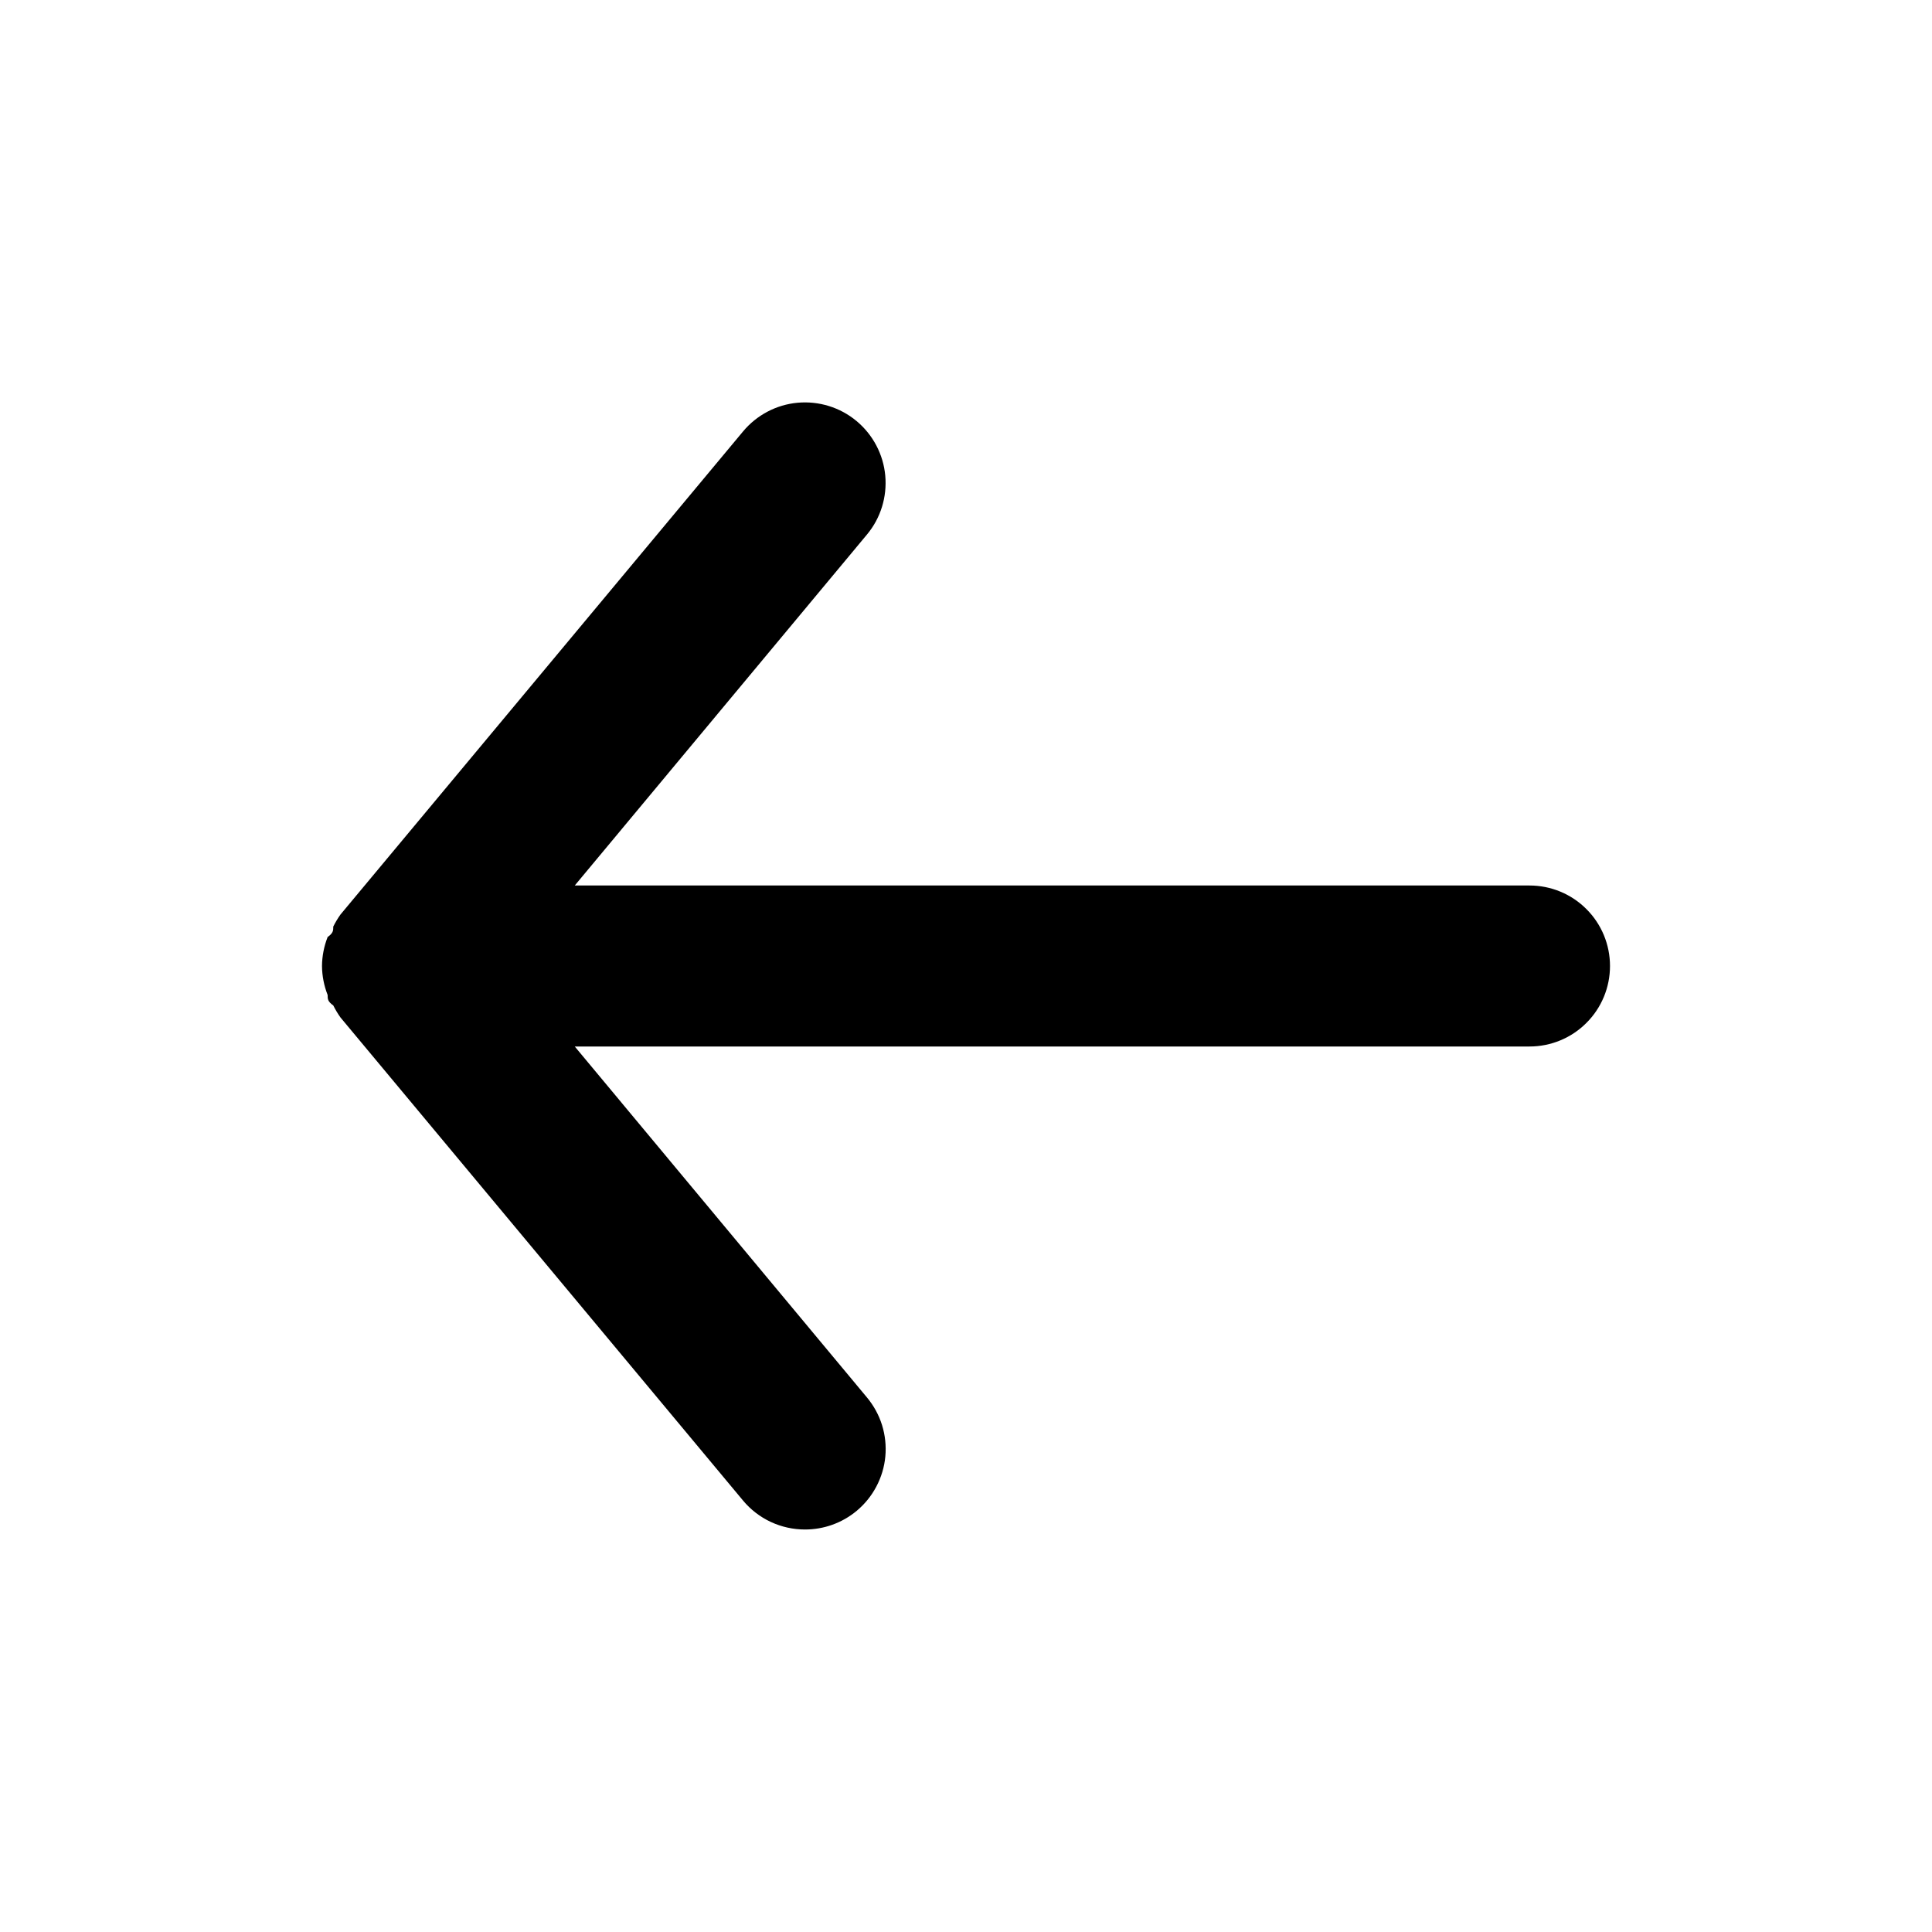
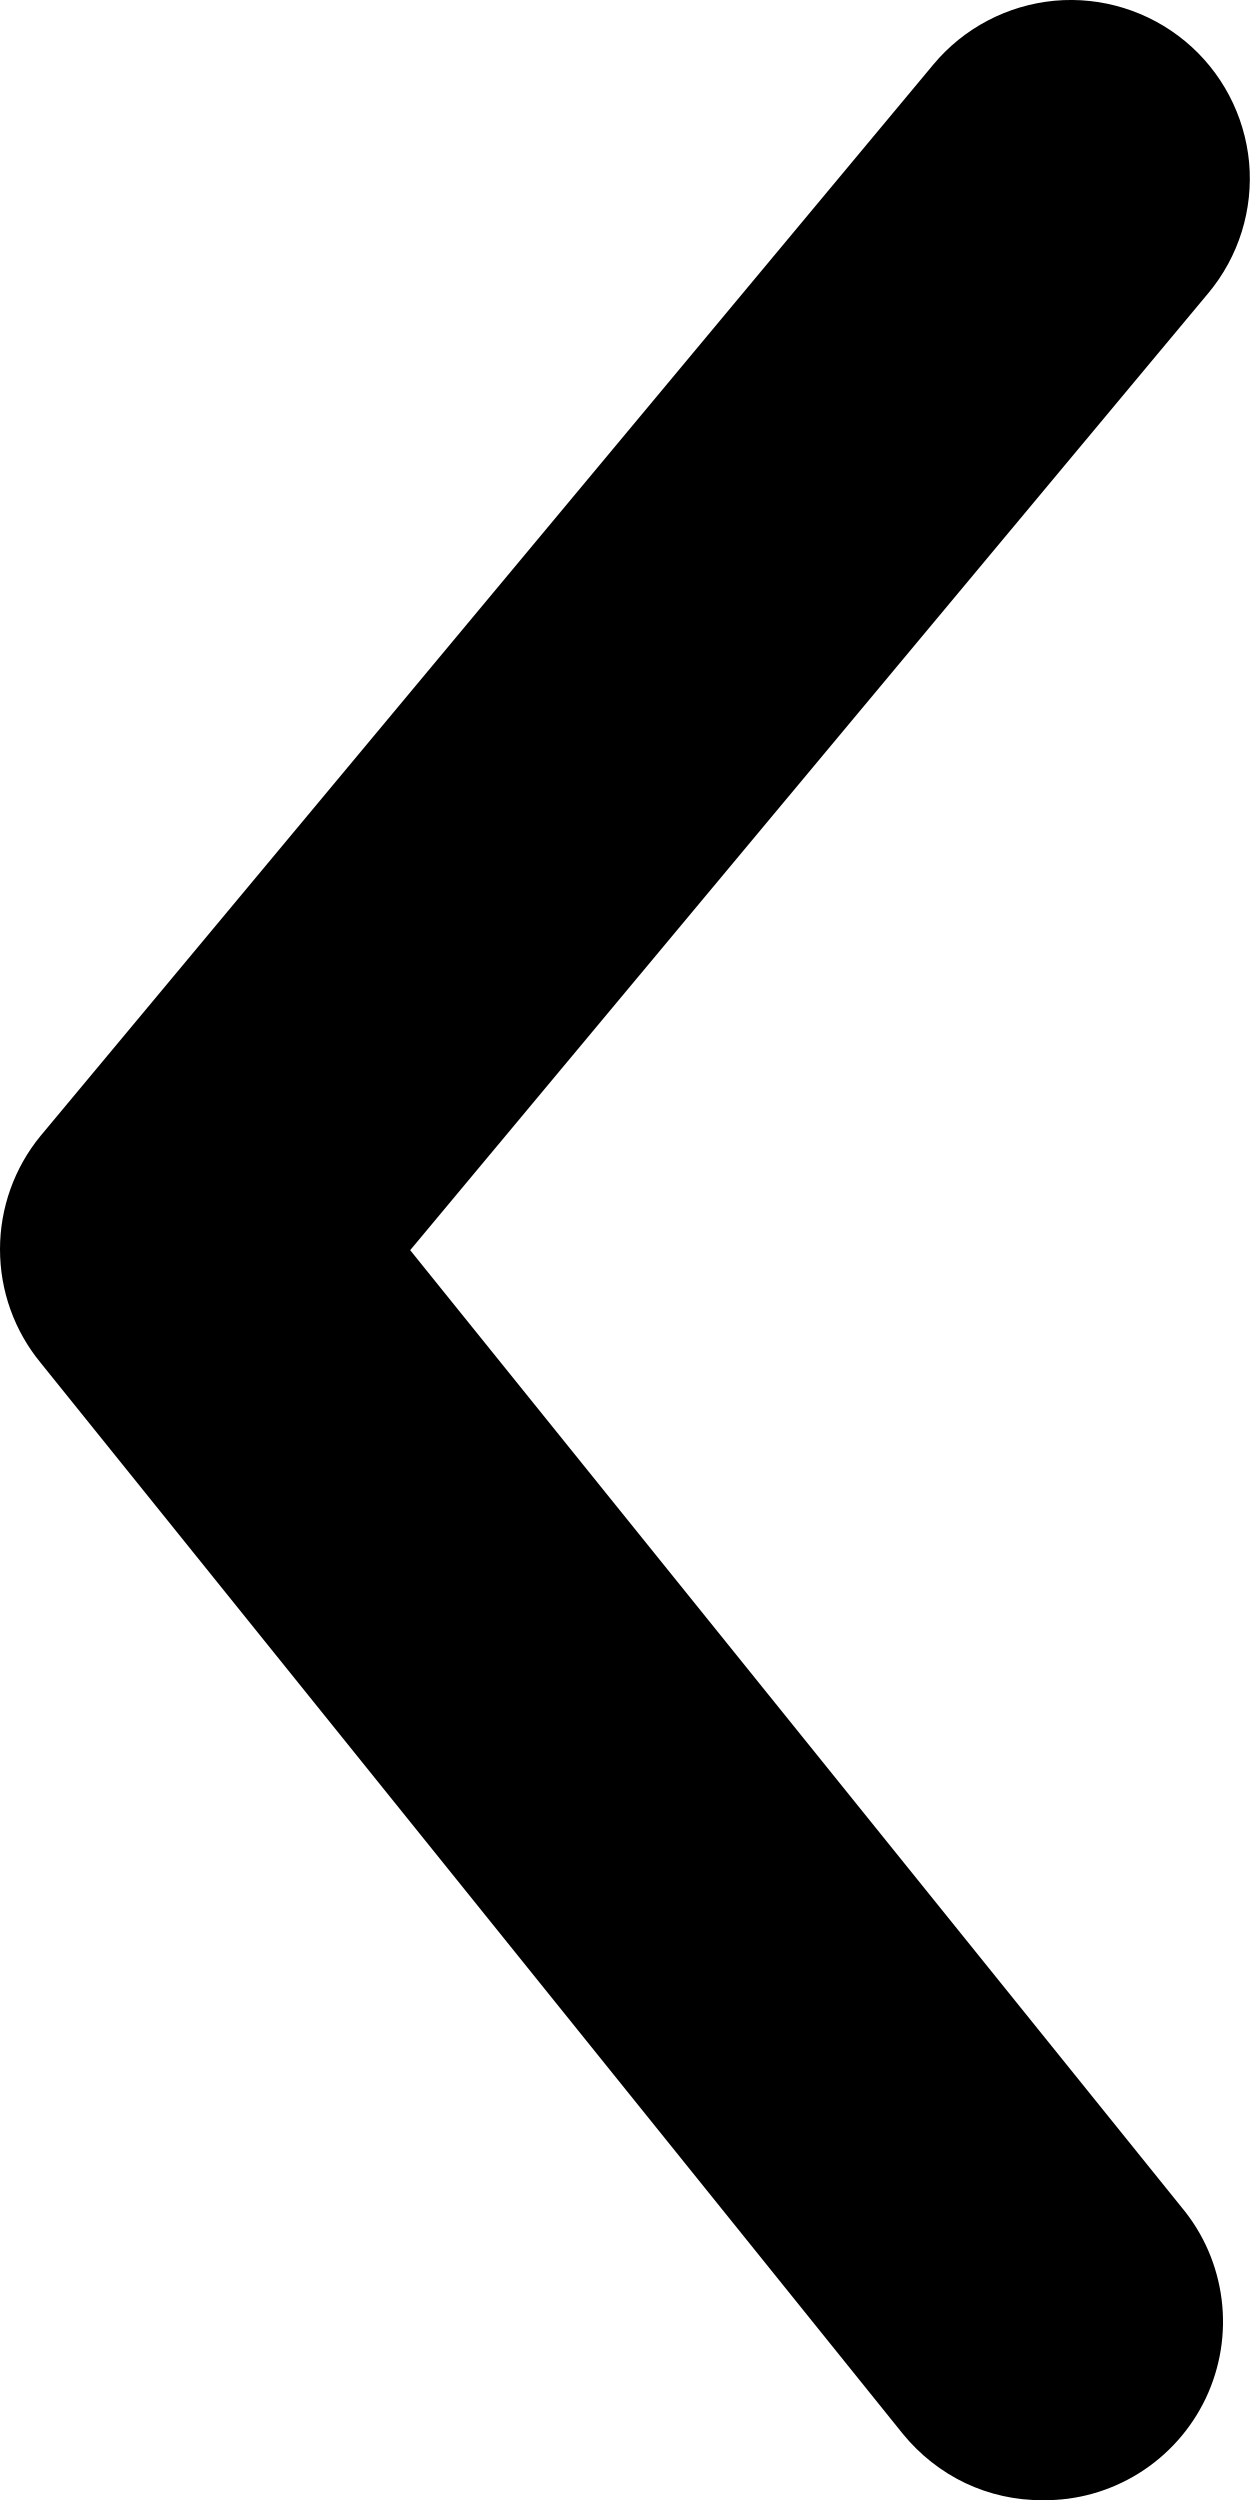
- <svg xmlns="http://www.w3.org/2000/svg" width="24" height="24" viewBox="0 0 24 24" fill="none">
-   <path d="M19 11H7.14L10.77 6.64C10.94 6.436 11.021 6.173 10.997 5.908C10.973 5.644 10.844 5.4 10.64 5.23C10.436 5.06 10.172 4.979 9.908 5.003C9.644 5.027 9.4 5.156 9.23 5.36L4.23 11.36C4.196 11.408 4.166 11.458 4.14 11.51C4.14 11.56 4.14 11.59 4.07 11.64C4.025 11.755 4.001 11.877 4 12C4.001 12.123 4.025 12.245 4.07 12.36C4.07 12.41 4.07 12.44 4.14 12.49C4.166 12.542 4.196 12.592 4.23 12.64L9.23 18.64C9.324 18.753 9.442 18.844 9.575 18.906C9.708 18.968 9.853 19 10 19C10.234 19 10.46 18.919 10.64 18.77C10.741 18.686 10.825 18.583 10.886 18.467C10.948 18.35 10.986 18.223 10.998 18.092C11.01 17.961 10.996 17.829 10.957 17.703C10.918 17.578 10.854 17.461 10.77 17.36L7.14 13H19C19.265 13 19.52 12.895 19.707 12.707C19.895 12.52 20 12.265 20 12C20 11.735 19.895 11.48 19.707 11.293C19.52 11.105 19.265 11 19 11Z" fill="currentColor" />
+ <svg xmlns="http://www.w3.org/2000/svg" width="7" height="14" viewBox="0 0 7 14" fill="none">
+   <path d="M5.837 14.001C5.688 14.002 5.54 13.969 5.405 13.905C5.271 13.841 5.152 13.747 5.057 13.631L0.227 7.631C0.08 7.452 0 7.228 0 6.996C0 6.765 0.08 6.54 0.227 6.361L5.227 0.361C5.397 0.157 5.641 0.029 5.906 0.004C6.17 -0.02 6.433 0.062 6.637 0.231C6.842 0.401 6.97 0.645 6.995 0.909C7.019 1.174 6.937 1.437 6.767 1.641L2.297 7.001L6.617 12.361C6.74 12.508 6.817 12.687 6.841 12.876C6.865 13.066 6.834 13.258 6.752 13.431C6.67 13.603 6.54 13.749 6.378 13.85C6.216 13.951 6.029 14.004 5.837 14.001Z" fill="currentColor" />
</svg>
